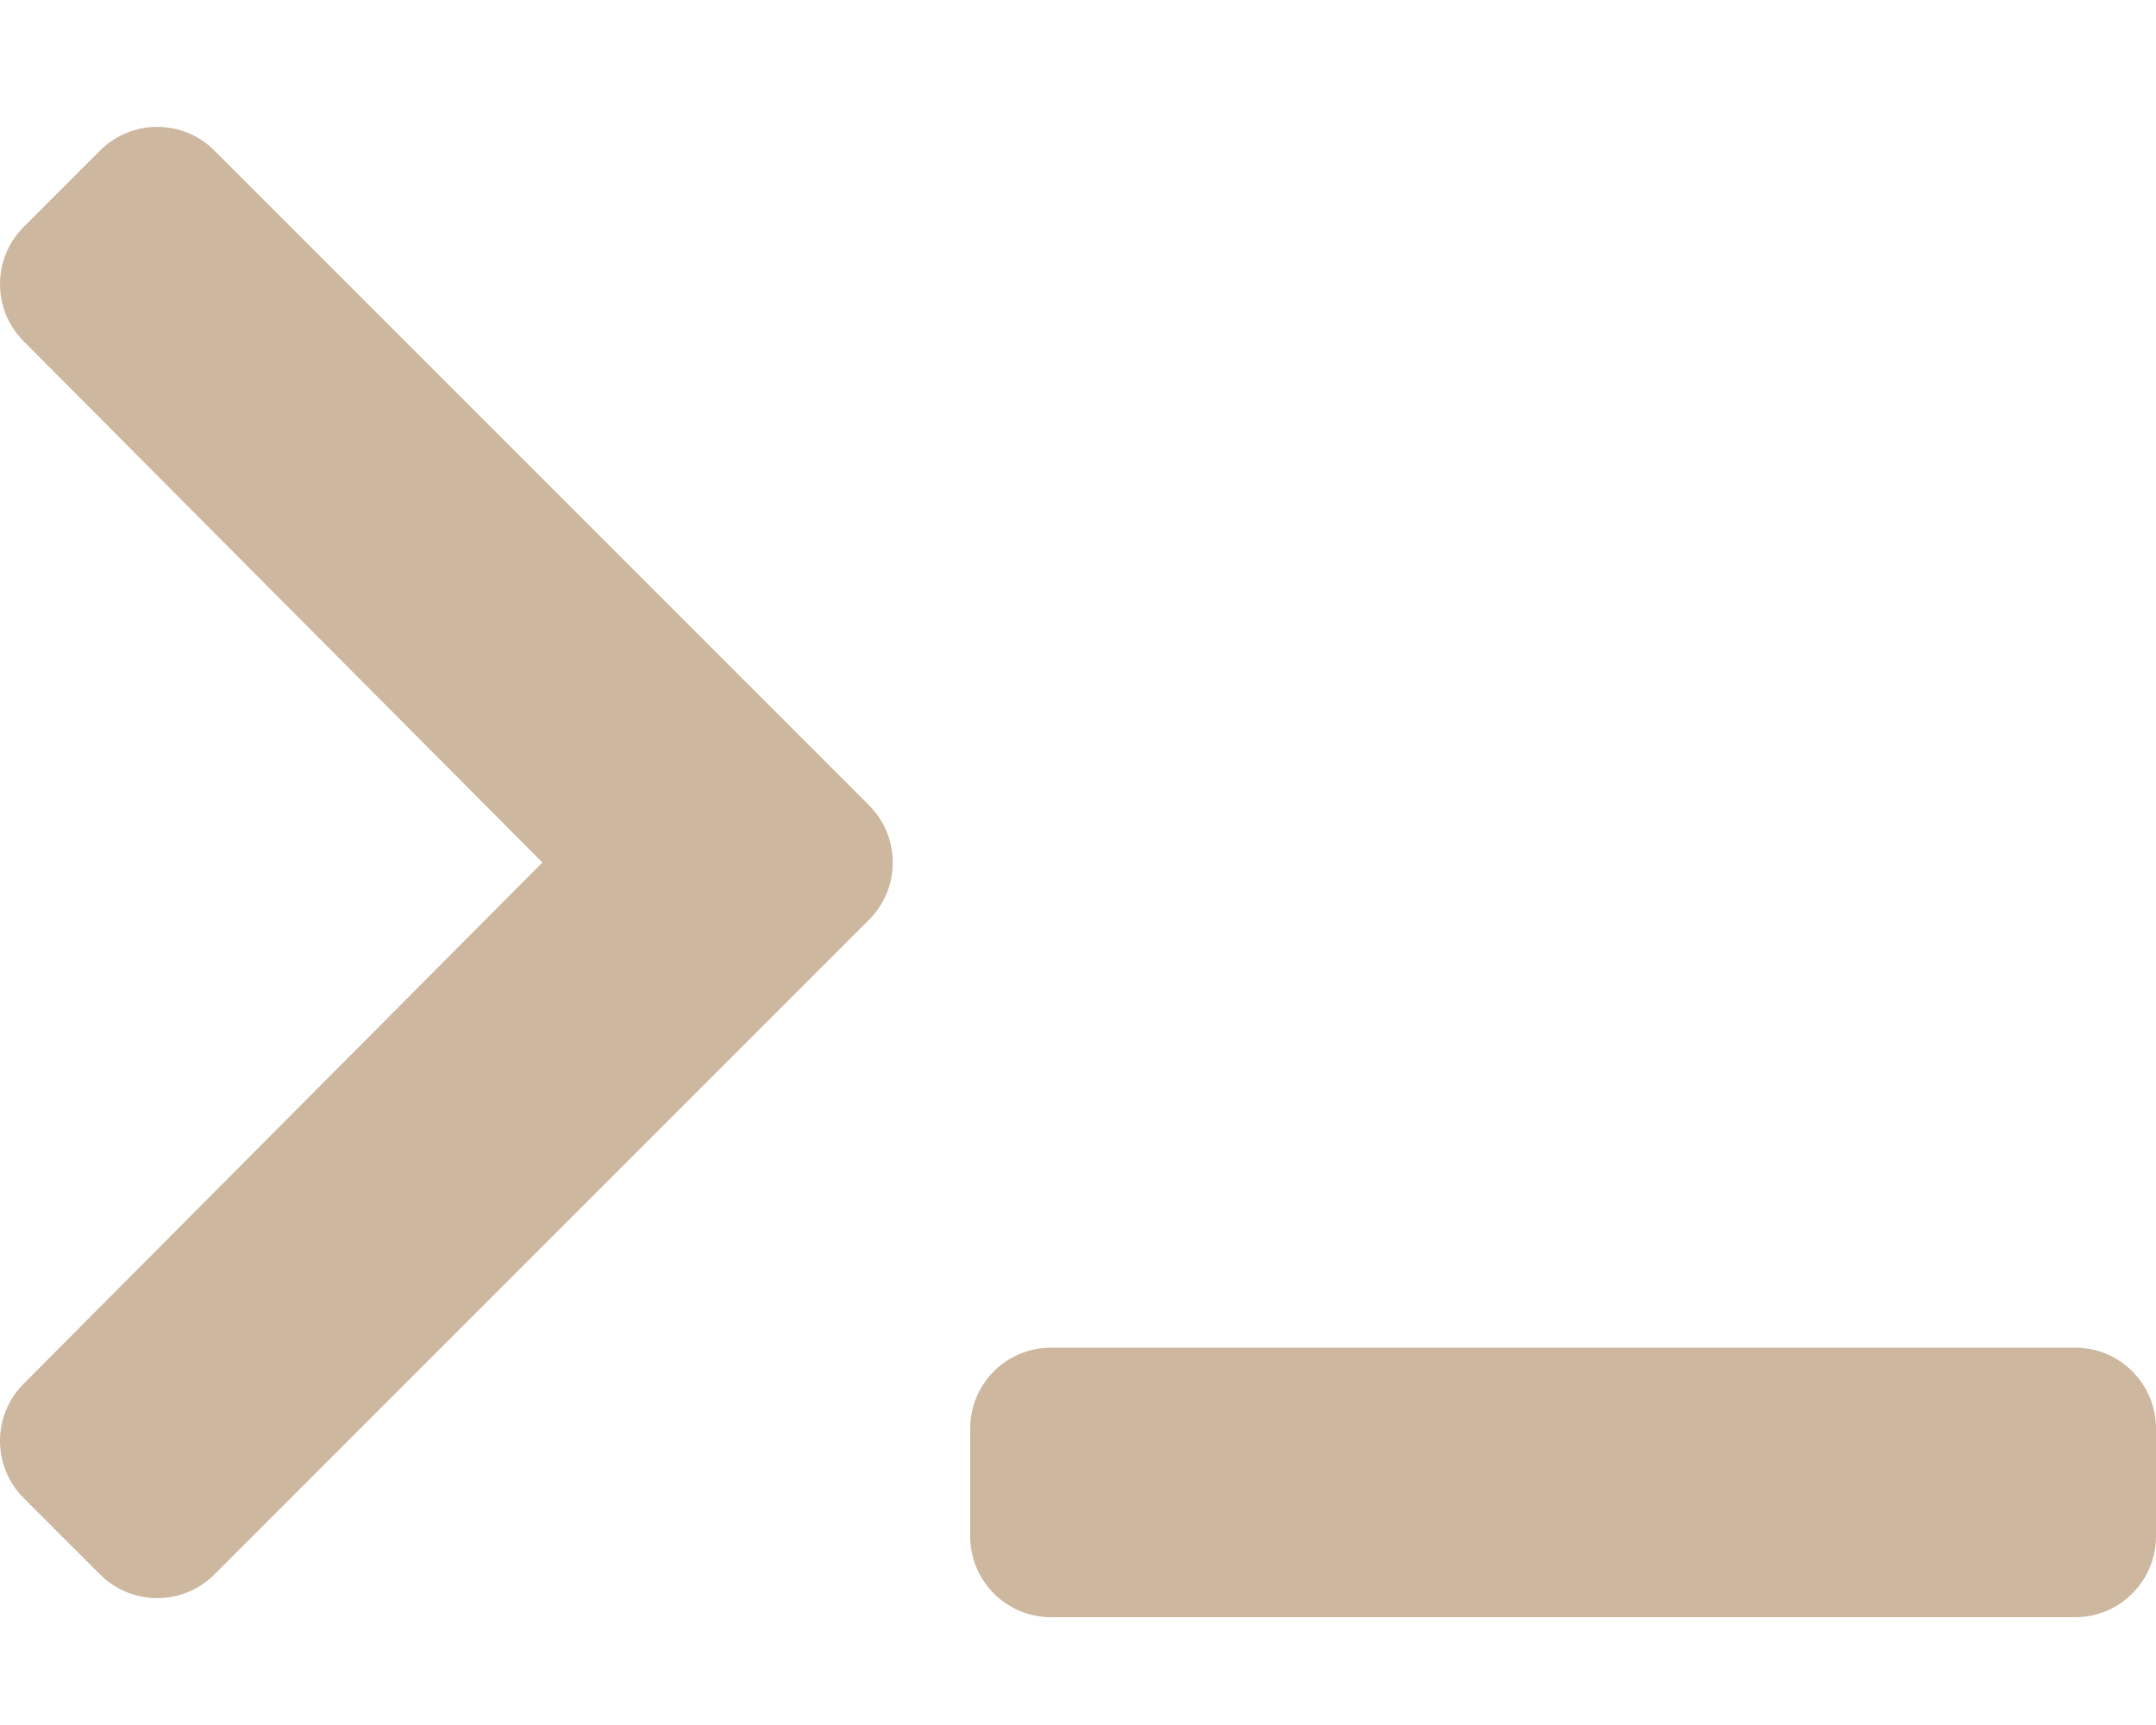
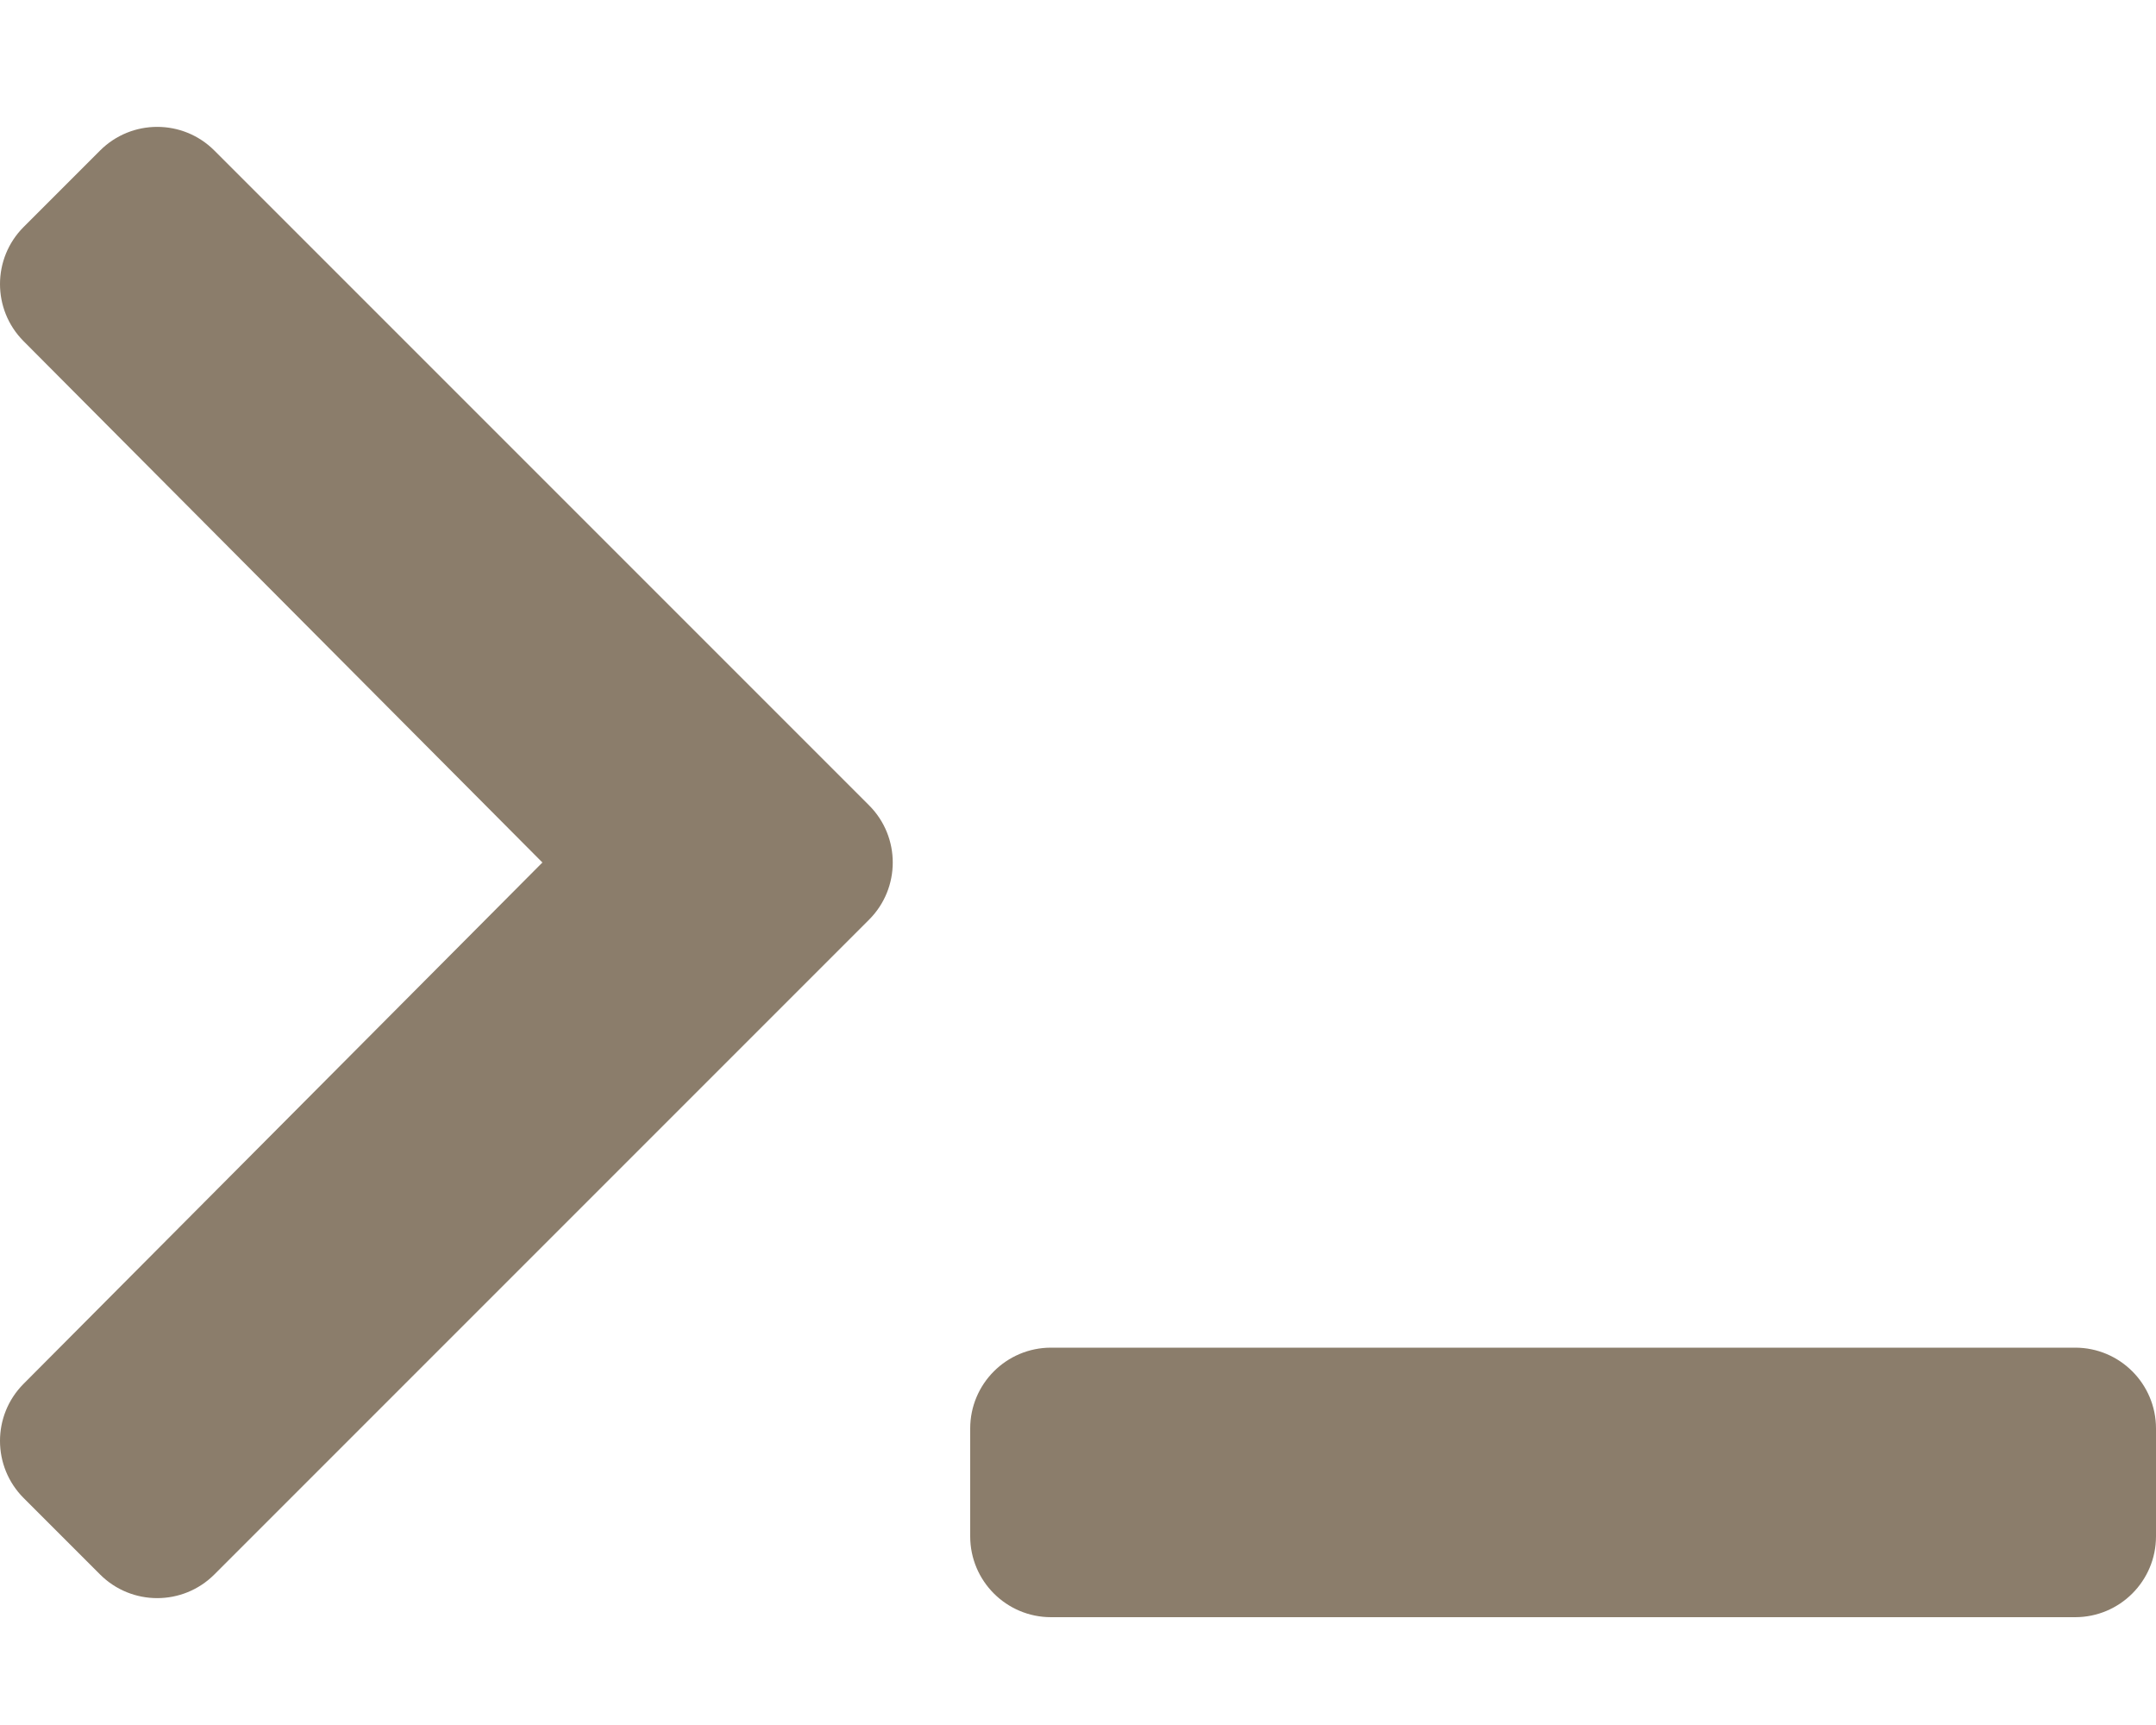
- <svg xmlns="http://www.w3.org/2000/svg" style="fill:#cdb79e;" viewBox="0 0 640 512">
+ <svg xmlns="http://www.w3.org/2000/svg" style="fill:#8b7d6b;" viewBox="0 0 640 512">
  <path d="M257.981 272.971L63.638 467.314c-9.373 9.373-24.569 9.373-33.941 0L7.029 444.647c-9.357-9.357-9.375-24.522-.04-33.901L161.011 256 6.99 101.255c-9.335-9.379-9.317-24.544.04-33.901l22.667-22.667c9.373-9.373 24.569-9.373 33.941 0L257.981 239.03c9.373 9.372 9.373 24.568 0 33.941zM640 456v-32c0-13.255-10.745-24-24-24H312c-13.255 0-24 10.745-24 24v32c0 13.255 10.745 24 24 24h304c13.255 0 24-10.745 24-24z" />
</svg>
